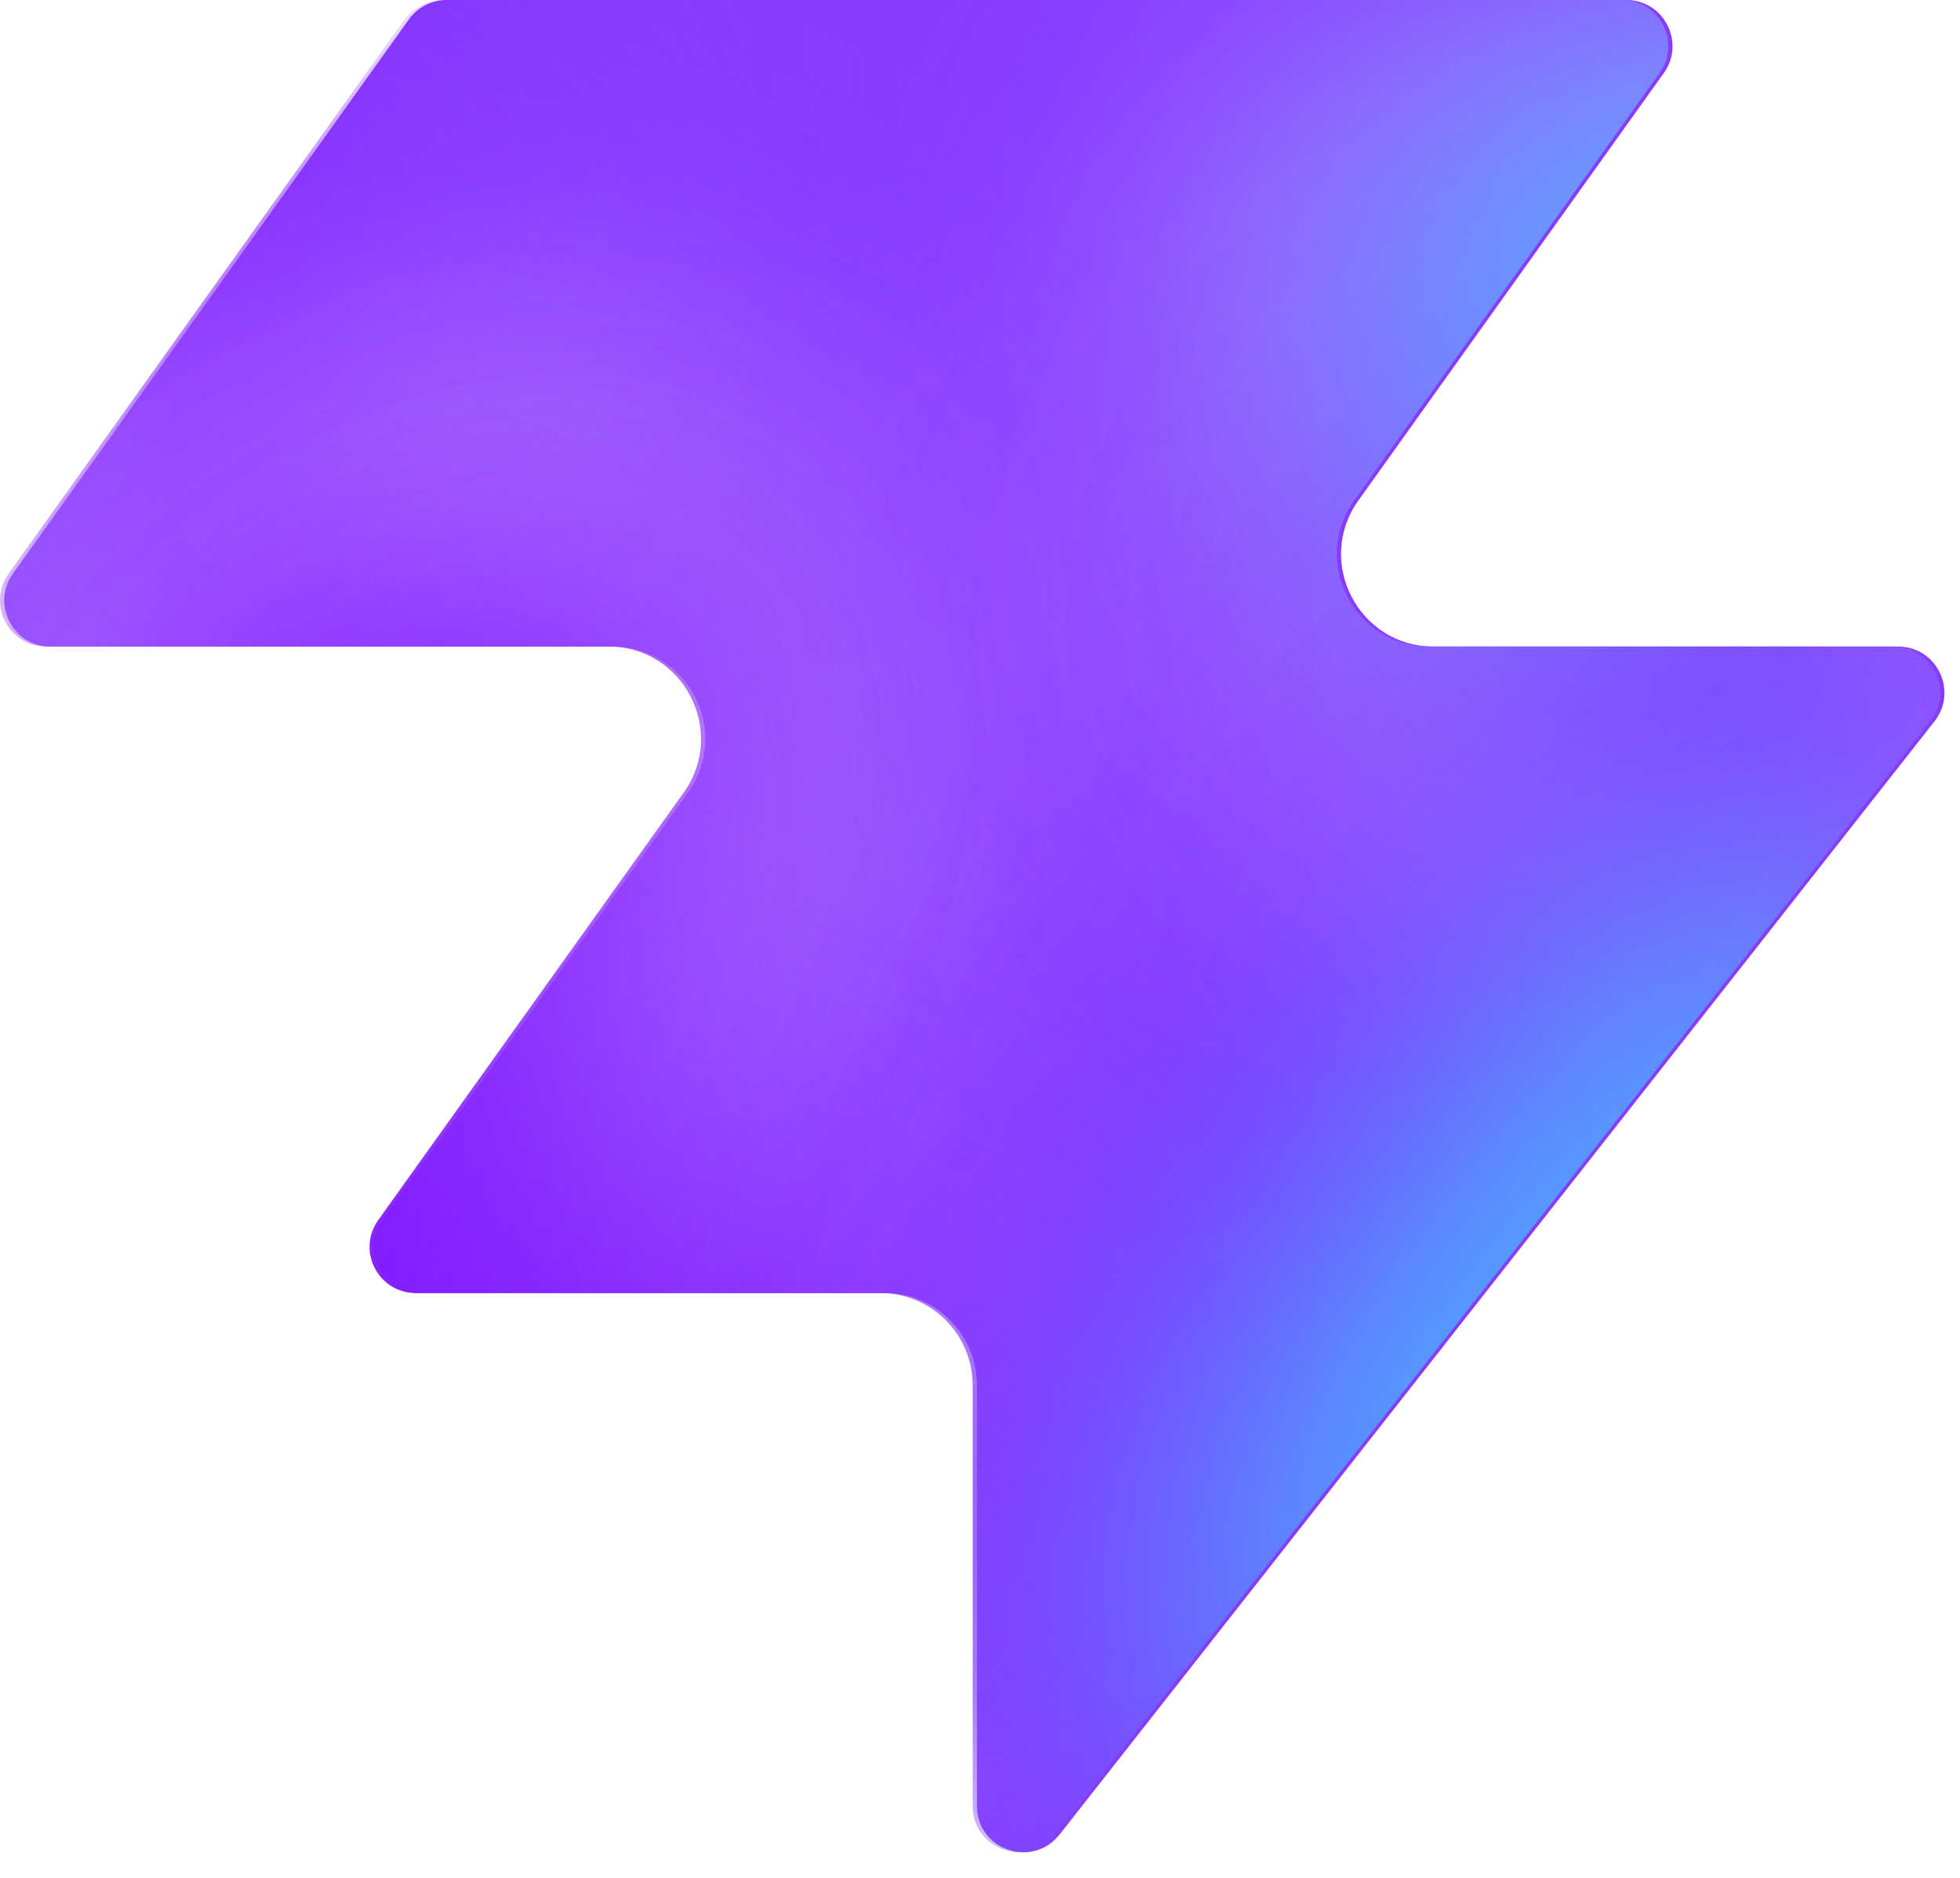
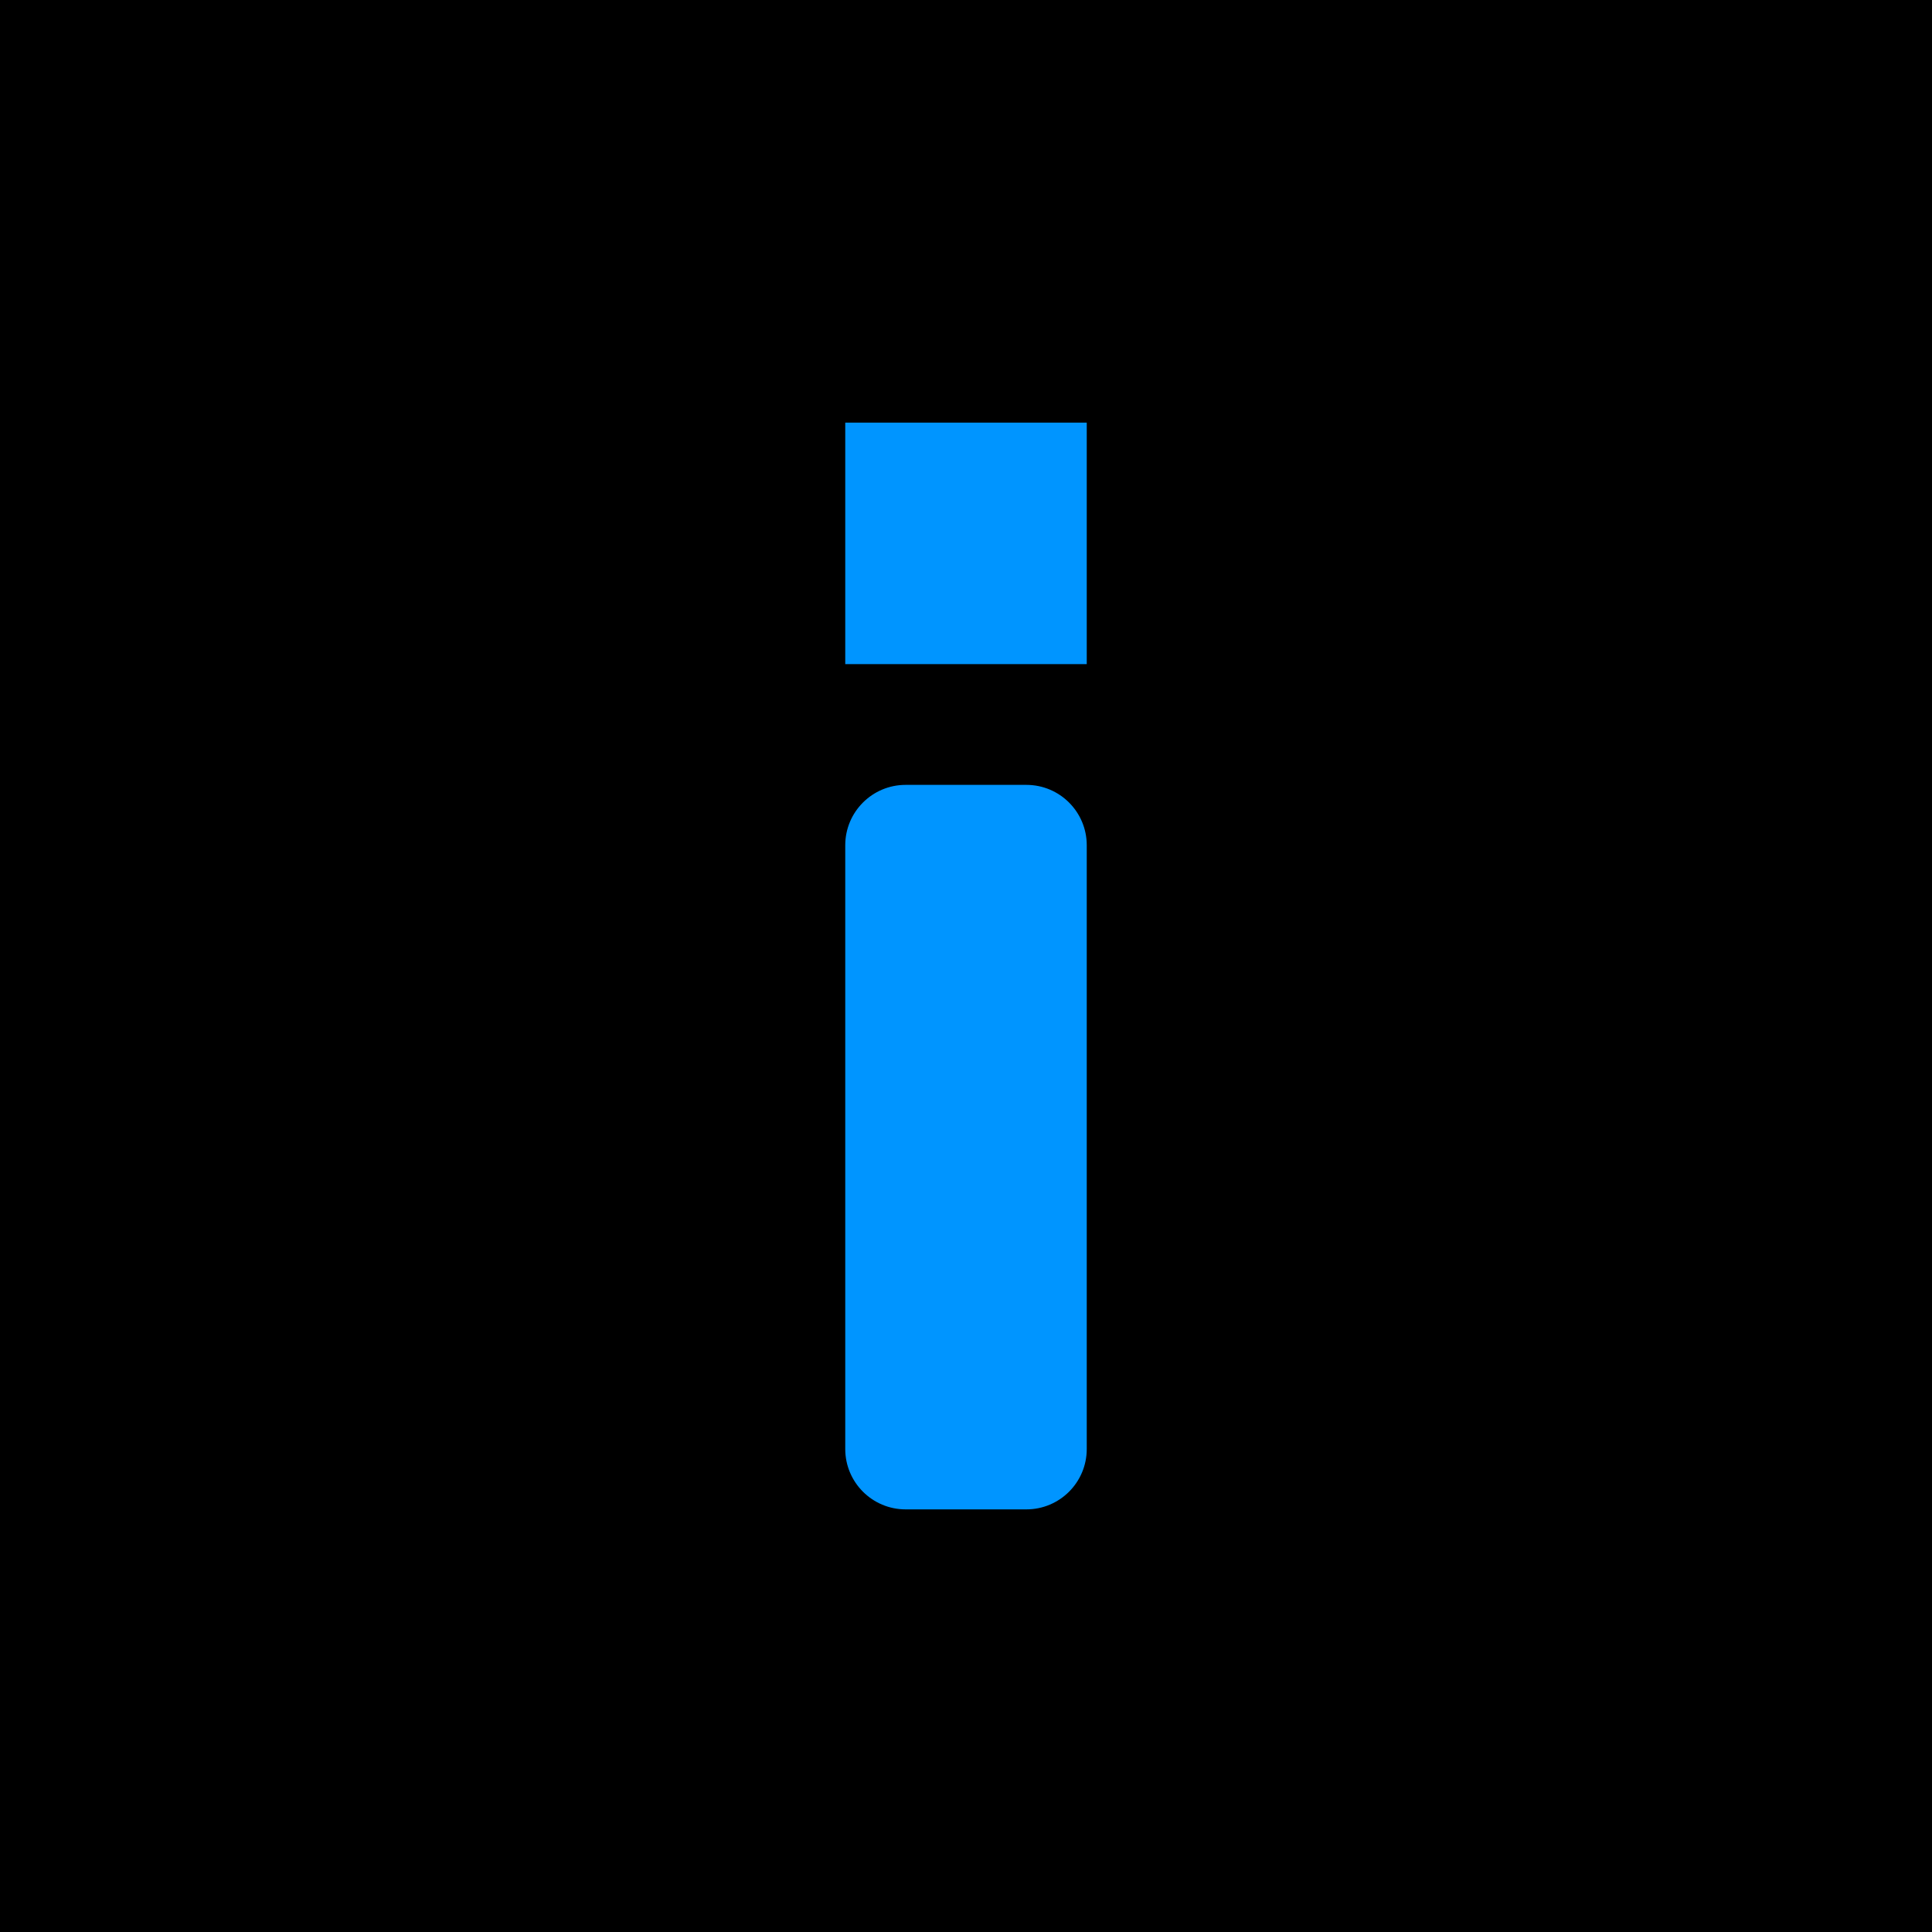
- <svg xmlns="http://www.w3.org/2000/svg" width="48" height="46" fill="none" viewBox="0 0 48 46">
-   <path fill="#863bff" d="M25.946 44.938c-.664.845-2.021.375-2.021-.698V33.937a2.26 2.26 0 0 0-2.262-2.262H10.287c-.92 0-1.456-1.04-.92-1.788l7.48-10.471c1.07-1.497 0-3.578-1.842-3.578H1.237c-.92 0-1.456-1.04-.92-1.788L10.013.474c.214-.297.556-.474.92-.474h28.894c.92 0 1.456 1.04.92 1.788l-7.48 10.471c-1.07 1.498 0 3.579 1.842 3.579h11.377c.943 0 1.473 1.088.89 1.83L25.947 44.94z" style="fill:#863bff;fill:color(display-p3 .525 .23 1);fill-opacity:1" />
-   <mask id="a" width="48" height="46" x="0" y="0" maskUnits="userSpaceOnUse" style="mask-type:alpha">
-     <path fill="#000" d="M25.842 44.938c-.664.844-2.021.375-2.021-.698V33.937a2.26 2.26 0 0 0-2.262-2.262H10.183c-.92 0-1.456-1.04-.92-1.788l7.48-10.471c1.07-1.498 0-3.579-1.842-3.579H1.133c-.92 0-1.456-1.04-.92-1.787L9.91.473c.214-.297.556-.474.92-.474h28.894c.92 0 1.456 1.04.92 1.788l-7.48 10.471c-1.07 1.498 0 3.578 1.842 3.578h11.377c.943 0 1.473 1.088.89 1.832L25.843 44.94z" style="fill:#000;fill-opacity:1" />
-   </mask>
-   <g mask="url(#a)">
-     <g filter="url(#b)">
-       <ellipse cx="5.508" cy="14.704" fill="#ede6ff" rx="5.508" ry="14.704" style="fill:#ede6ff;fill:color(display-p3 .927 .903 1);fill-opacity:1" transform="matrix(.00324 1 1 -.00324 -4.47 31.516)" />
-     </g>
-     <g filter="url(#c)">
-       <ellipse cx="10.399" cy="29.851" fill="#ede6ff" rx="10.399" ry="29.851" style="fill:#ede6ff;fill:color(display-p3 .927 .903 1);fill-opacity:1" transform="matrix(.00324 1 1 -.00324 -39.328 7.883)" />
-     </g>
-     <g filter="url(#d)">
-       <ellipse cx="5.508" cy="30.487" fill="#7e14ff" rx="5.508" ry="30.487" style="fill:#7e14ff;fill:color(display-p3 .492 .077 1);fill-opacity:1" transform="rotate(89.814 -25.913 -14.639)scale(1 -1)" />
-     </g>
-     <g filter="url(#e)">
-       <ellipse cx="5.508" cy="30.599" fill="#7e14ff" rx="5.508" ry="30.599" style="fill:#7e14ff;fill:color(display-p3 .492 .077 1);fill-opacity:1" transform="rotate(89.814 -32.644 -3.334)scale(1 -1)" />
-     </g>
-     <g filter="url(#f)">
-       <ellipse cx="5.508" cy="30.599" fill="#7e14ff" rx="5.508" ry="30.599" style="fill:#7e14ff;fill:color(display-p3 .492 .077 1);fill-opacity:1" transform="matrix(.00324 1 1 -.00324 -34.34 30.47)" />
-     </g>
-     <g filter="url(#g)">
-       <ellipse cx="14.072" cy="22.078" fill="#ede6ff" rx="14.072" ry="22.078" style="fill:#ede6ff;fill:color(display-p3 .927 .903 1);fill-opacity:1" transform="rotate(93.35 24.506 48.493)scale(-1 1)" />
-     </g>
-     <g filter="url(#h)">
-       <ellipse cx="3.47" cy="21.501" fill="#7e14ff" rx="3.47" ry="21.501" style="fill:#7e14ff;fill:color(display-p3 .492 .077 1);fill-opacity:1" transform="rotate(89.009 28.708 47.59)scale(-1 1)" />
-     </g>
-     <g filter="url(#i)">
-       <ellipse cx="3.47" cy="21.501" fill="#7e14ff" rx="3.47" ry="21.501" style="fill:#7e14ff;fill:color(display-p3 .492 .077 1);fill-opacity:1" transform="rotate(89.009 28.708 47.59)scale(-1 1)" />
-     </g>
-     <g filter="url(#j)">
-       <ellipse cx=".387" cy="8.972" fill="#7e14ff" rx="4.407" ry="29.108" style="fill:#7e14ff;fill:color(display-p3 .492 .077 1);fill-opacity:1" transform="rotate(39.51 .387 8.972)" />
-     </g>
-     <g filter="url(#k)">
-       <ellipse cx="47.523" cy="-6.092" fill="#7e14ff" rx="4.407" ry="29.108" style="fill:#7e14ff;fill:color(display-p3 .492 .077 1);fill-opacity:1" transform="rotate(37.892 47.523 -6.092)" />
-     </g>
-     <g filter="url(#l)">
-       <ellipse cx="41.412" cy="6.333" fill="#47bfff" rx="5.971" ry="9.665" style="fill:#47bfff;fill:color(display-p3 .28 .748 1);fill-opacity:1" transform="rotate(37.892 41.412 6.333)" />
-     </g>
-     <g filter="url(#m)">
-       <ellipse cx="-1.879" cy="38.332" fill="#7e14ff" rx="4.407" ry="29.108" style="fill:#7e14ff;fill:color(display-p3 .492 .077 1);fill-opacity:1" transform="rotate(37.892 -1.88 38.332)" />
-     </g>
-     <g filter="url(#n)">
-       <ellipse cx="-1.879" cy="38.332" fill="#7e14ff" rx="4.407" ry="29.108" style="fill:#7e14ff;fill:color(display-p3 .492 .077 1);fill-opacity:1" transform="rotate(37.892 -1.88 38.332)" />
-     </g>
-     <g filter="url(#o)">
-       <ellipse cx="35.651" cy="29.907" fill="#7e14ff" rx="4.407" ry="29.108" style="fill:#7e14ff;fill:color(display-p3 .492 .077 1);fill-opacity:1" transform="rotate(37.892 35.651 29.907)" />
-     </g>
-     <g filter="url(#p)">
-       <ellipse cx="38.418" cy="32.4" fill="#47bfff" rx="5.971" ry="15.297" style="fill:#47bfff;fill:color(display-p3 .28 .748 1);fill-opacity:1" transform="rotate(37.892 38.418 32.4)" />
-     </g>
-   </g>
-   <defs>
-     <filter id="b" width="60.045" height="41.654" x="-19.77" y="16.149" color-interpolation-filters="sRGB" filterUnits="userSpaceOnUse">
-       <feFlood flood-opacity="0" result="BackgroundImageFix" />
-       <feBlend in="SourceGraphic" in2="BackgroundImageFix" result="shape" />
-       <feGaussianBlur result="effect1_foregroundBlur_2002_17158" stdDeviation="7.659" />
-     </filter>
-     <filter id="c" width="90.34" height="51.437" x="-54.613" y="-7.533" color-interpolation-filters="sRGB" filterUnits="userSpaceOnUse">
-       <feFlood flood-opacity="0" result="BackgroundImageFix" />
-       <feBlend in="SourceGraphic" in2="BackgroundImageFix" result="shape" />
-       <feGaussianBlur result="effect1_foregroundBlur_2002_17158" stdDeviation="7.659" />
-     </filter>
-     <filter id="d" width="79.355" height="29.4" x="-49.64" y="2.03" color-interpolation-filters="sRGB" filterUnits="userSpaceOnUse">
-       <feFlood flood-opacity="0" result="BackgroundImageFix" />
-       <feBlend in="SourceGraphic" in2="BackgroundImageFix" result="shape" />
-       <feGaussianBlur result="effect1_foregroundBlur_2002_17158" stdDeviation="4.596" />
-     </filter>
-     <filter id="e" width="79.579" height="29.4" x="-45.045" y="20.029" color-interpolation-filters="sRGB" filterUnits="userSpaceOnUse">
-       <feFlood flood-opacity="0" result="BackgroundImageFix" />
-       <feBlend in="SourceGraphic" in2="BackgroundImageFix" result="shape" />
-       <feGaussianBlur result="effect1_foregroundBlur_2002_17158" stdDeviation="4.596" />
-     </filter>
-     <filter id="f" width="79.579" height="29.4" x="-43.513" y="21.178" color-interpolation-filters="sRGB" filterUnits="userSpaceOnUse">
-       <feFlood flood-opacity="0" result="BackgroundImageFix" />
-       <feBlend in="SourceGraphic" in2="BackgroundImageFix" result="shape" />
-       <feGaussianBlur result="effect1_foregroundBlur_2002_17158" stdDeviation="4.596" />
-     </filter>
-     <filter id="g" width="74.749" height="58.852" x="15.756" y="-17.901" color-interpolation-filters="sRGB" filterUnits="userSpaceOnUse">
-       <feFlood flood-opacity="0" result="BackgroundImageFix" />
-       <feBlend in="SourceGraphic" in2="BackgroundImageFix" result="shape" />
-       <feGaussianBlur result="effect1_foregroundBlur_2002_17158" stdDeviation="7.659" />
-     </filter>
-     <filter id="h" width="61.377" height="25.362" x="23.548" y="2.284" color-interpolation-filters="sRGB" filterUnits="userSpaceOnUse">
-       <feFlood flood-opacity="0" result="BackgroundImageFix" />
-       <feBlend in="SourceGraphic" in2="BackgroundImageFix" result="shape" />
-       <feGaussianBlur result="effect1_foregroundBlur_2002_17158" stdDeviation="4.596" />
-     </filter>
-     <filter id="i" width="61.377" height="25.362" x="23.548" y="2.284" color-interpolation-filters="sRGB" filterUnits="userSpaceOnUse">
-       <feFlood flood-opacity="0" result="BackgroundImageFix" />
-       <feBlend in="SourceGraphic" in2="BackgroundImageFix" result="shape" />
-       <feGaussianBlur result="effect1_foregroundBlur_2002_17158" stdDeviation="4.596" />
-     </filter>
-     <filter id="j" width="56.045" height="63.649" x="-27.636" y="-22.853" color-interpolation-filters="sRGB" filterUnits="userSpaceOnUse">
-       <feFlood flood-opacity="0" result="BackgroundImageFix" />
-       <feBlend in="SourceGraphic" in2="BackgroundImageFix" result="shape" />
-       <feGaussianBlur result="effect1_foregroundBlur_2002_17158" stdDeviation="4.596" />
-     </filter>
-     <filter id="k" width="54.814" height="64.646" x="20.116" y="-38.415" color-interpolation-filters="sRGB" filterUnits="userSpaceOnUse">
-       <feFlood flood-opacity="0" result="BackgroundImageFix" />
-       <feBlend in="SourceGraphic" in2="BackgroundImageFix" result="shape" />
-       <feGaussianBlur result="effect1_foregroundBlur_2002_17158" stdDeviation="4.596" />
-     </filter>
-     <filter id="l" width="33.541" height="35.313" x="24.641" y="-11.323" color-interpolation-filters="sRGB" filterUnits="userSpaceOnUse">
-       <feFlood flood-opacity="0" result="BackgroundImageFix" />
-       <feBlend in="SourceGraphic" in2="BackgroundImageFix" result="shape" />
-       <feGaussianBlur result="effect1_foregroundBlur_2002_17158" stdDeviation="4.596" />
-     </filter>
-     <filter id="m" width="54.814" height="64.646" x="-29.286" y="6.009" color-interpolation-filters="sRGB" filterUnits="userSpaceOnUse">
-       <feFlood flood-opacity="0" result="BackgroundImageFix" />
-       <feBlend in="SourceGraphic" in2="BackgroundImageFix" result="shape" />
-       <feGaussianBlur result="effect1_foregroundBlur_2002_17158" stdDeviation="4.596" />
-     </filter>
-     <filter id="n" width="54.814" height="64.646" x="-29.286" y="6.009" color-interpolation-filters="sRGB" filterUnits="userSpaceOnUse">
-       <feFlood flood-opacity="0" result="BackgroundImageFix" />
-       <feBlend in="SourceGraphic" in2="BackgroundImageFix" result="shape" />
-       <feGaussianBlur result="effect1_foregroundBlur_2002_17158" stdDeviation="4.596" />
-     </filter>
-     <filter id="o" width="54.814" height="64.646" x="8.244" y="-2.416" color-interpolation-filters="sRGB" filterUnits="userSpaceOnUse">
-       <feFlood flood-opacity="0" result="BackgroundImageFix" />
-       <feBlend in="SourceGraphic" in2="BackgroundImageFix" result="shape" />
-       <feGaussianBlur result="effect1_foregroundBlur_2002_17158" stdDeviation="4.596" />
-     </filter>
-     <filter id="p" width="39.409" height="43.623" x="18.713" y="10.588" color-interpolation-filters="sRGB" filterUnits="userSpaceOnUse">
-       <feFlood flood-opacity="0" result="BackgroundImageFix" />
-       <feBlend in="SourceGraphic" in2="BackgroundImageFix" result="shape" />
-       <feGaussianBlur result="effect1_foregroundBlur_2002_17158" stdDeviation="4.596" />
-     </filter>
-   </defs>
+ <svg xmlns="http://www.w3.org/2000/svg" viewBox="0 0 32 32" fill="none">
+   <rect width="32" height="32" fill="#000000" />
+   <rect x="14" y="7" width="4" height="4" fill="#0095FF" />
+   <rect x="14" y="13" width="4" height="12" rx="1" fill="#0095FF" />
</svg>
